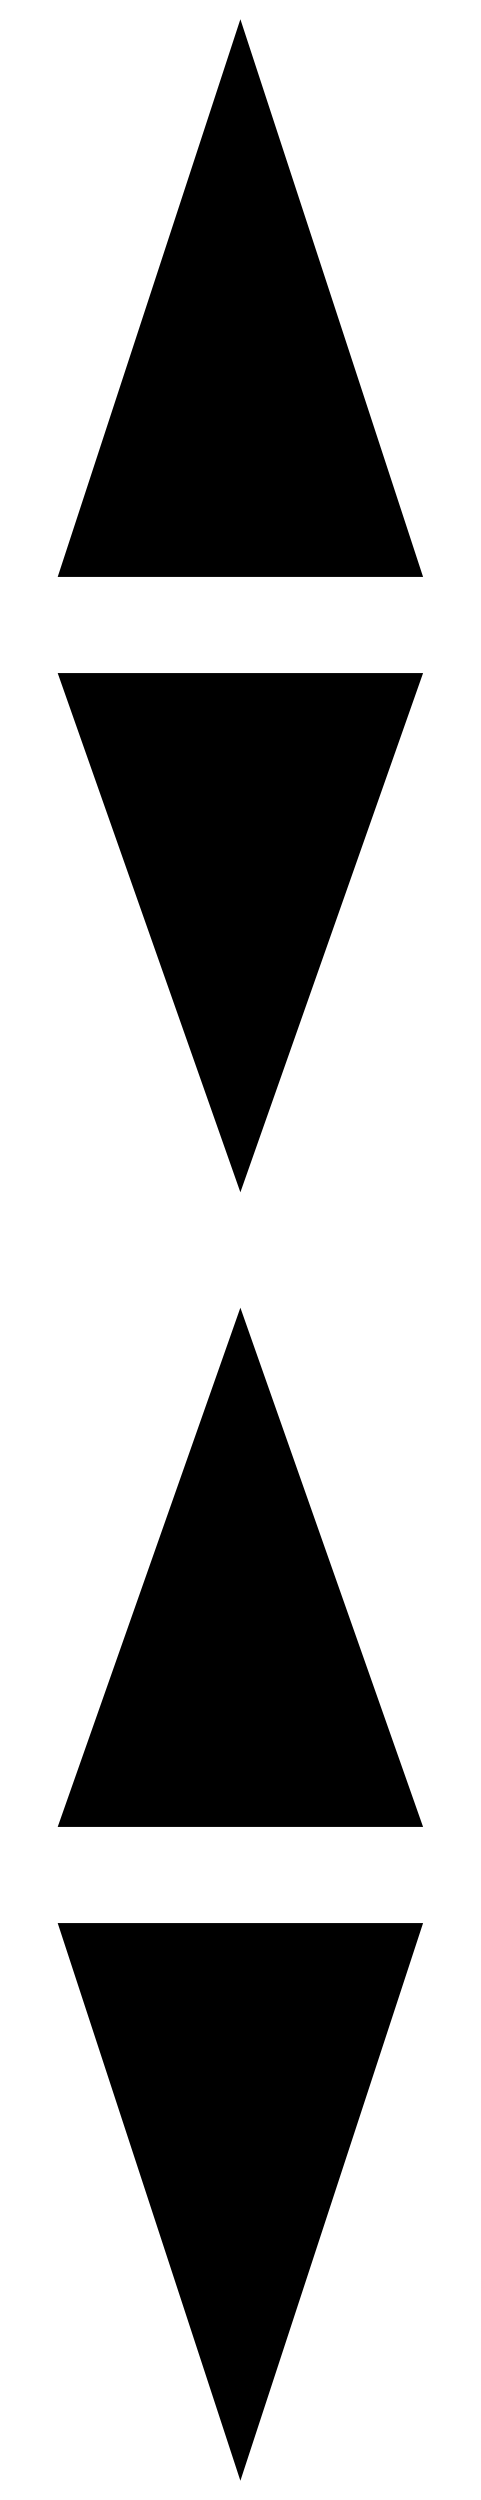
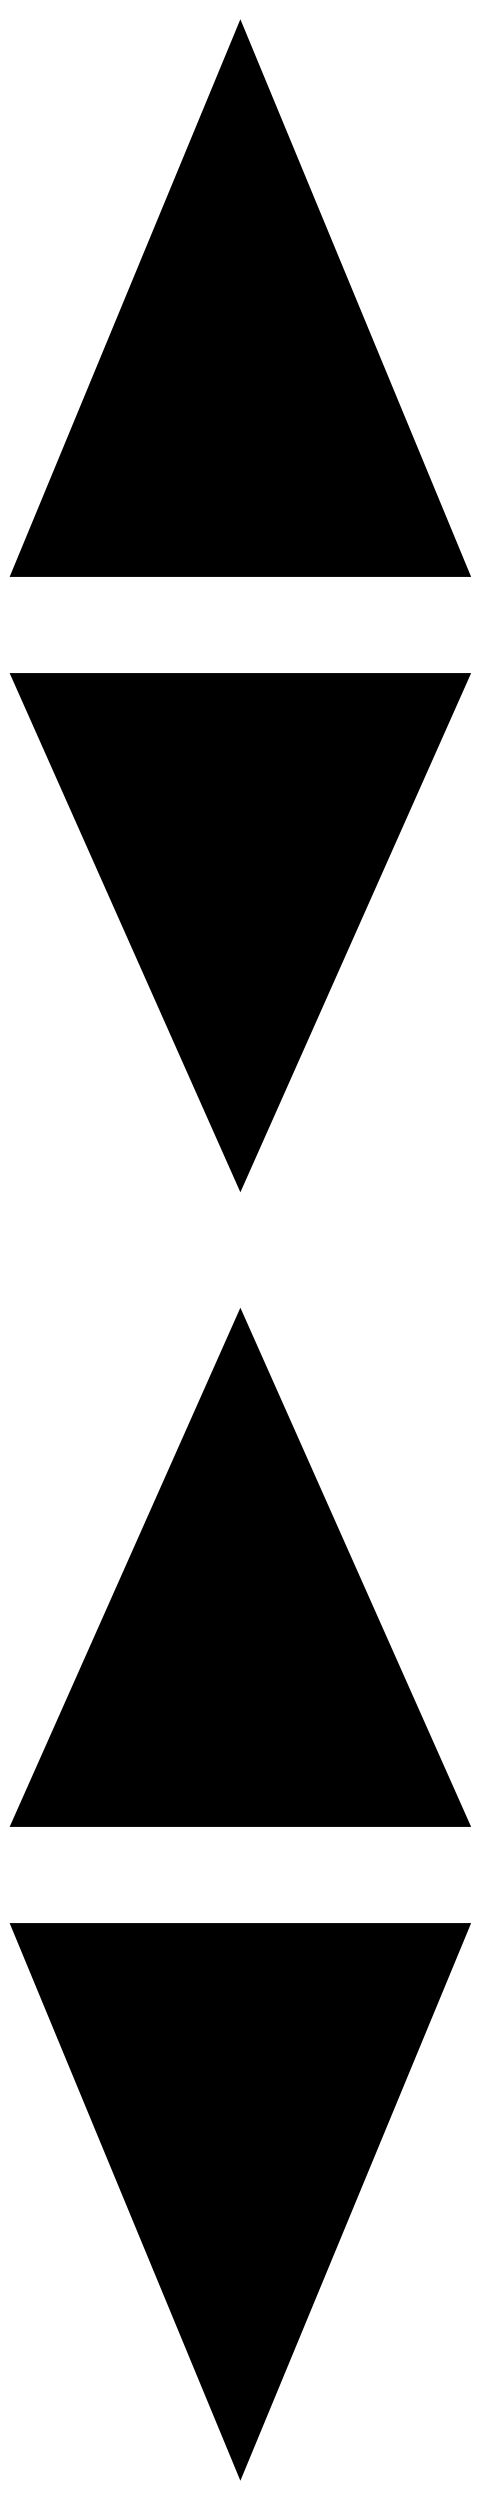
<svg xmlns="http://www.w3.org/2000/svg" width="500" height="2600" viewBox="0 0 500 2600">
  <line x1="250" y1="560" x2="250" y2="2040" fill="none" stroke="param(outline) #131313" stroke-width="param(outline-width) 15" />
-   <polygon points="250,20 60,600 440,600" fill="param(fill) #131313" />
-   <polygon points="250,1240 60,700 440,700" fill="param(fill) #131313" />
-   <polygon points="250,2580 440,2000 60,2000" fill="param(fill) #131313" />
-   <polygon points="250,1360 440,1900 60,1900" fill="param(fill) #131313" />
+   <polygon points="250,20 10,600 490,600" fill="param(fill) #131313" />
+   <polygon points="250,1240 10,700 490,700" fill="param(fill) #131313" />
+   <polygon points="250,2580 490,2000 10,2000" fill="param(fill) #131313" />
+   <polygon points="250,1360 490,1900 10,1900" fill="param(fill) #131313" />
</svg>
